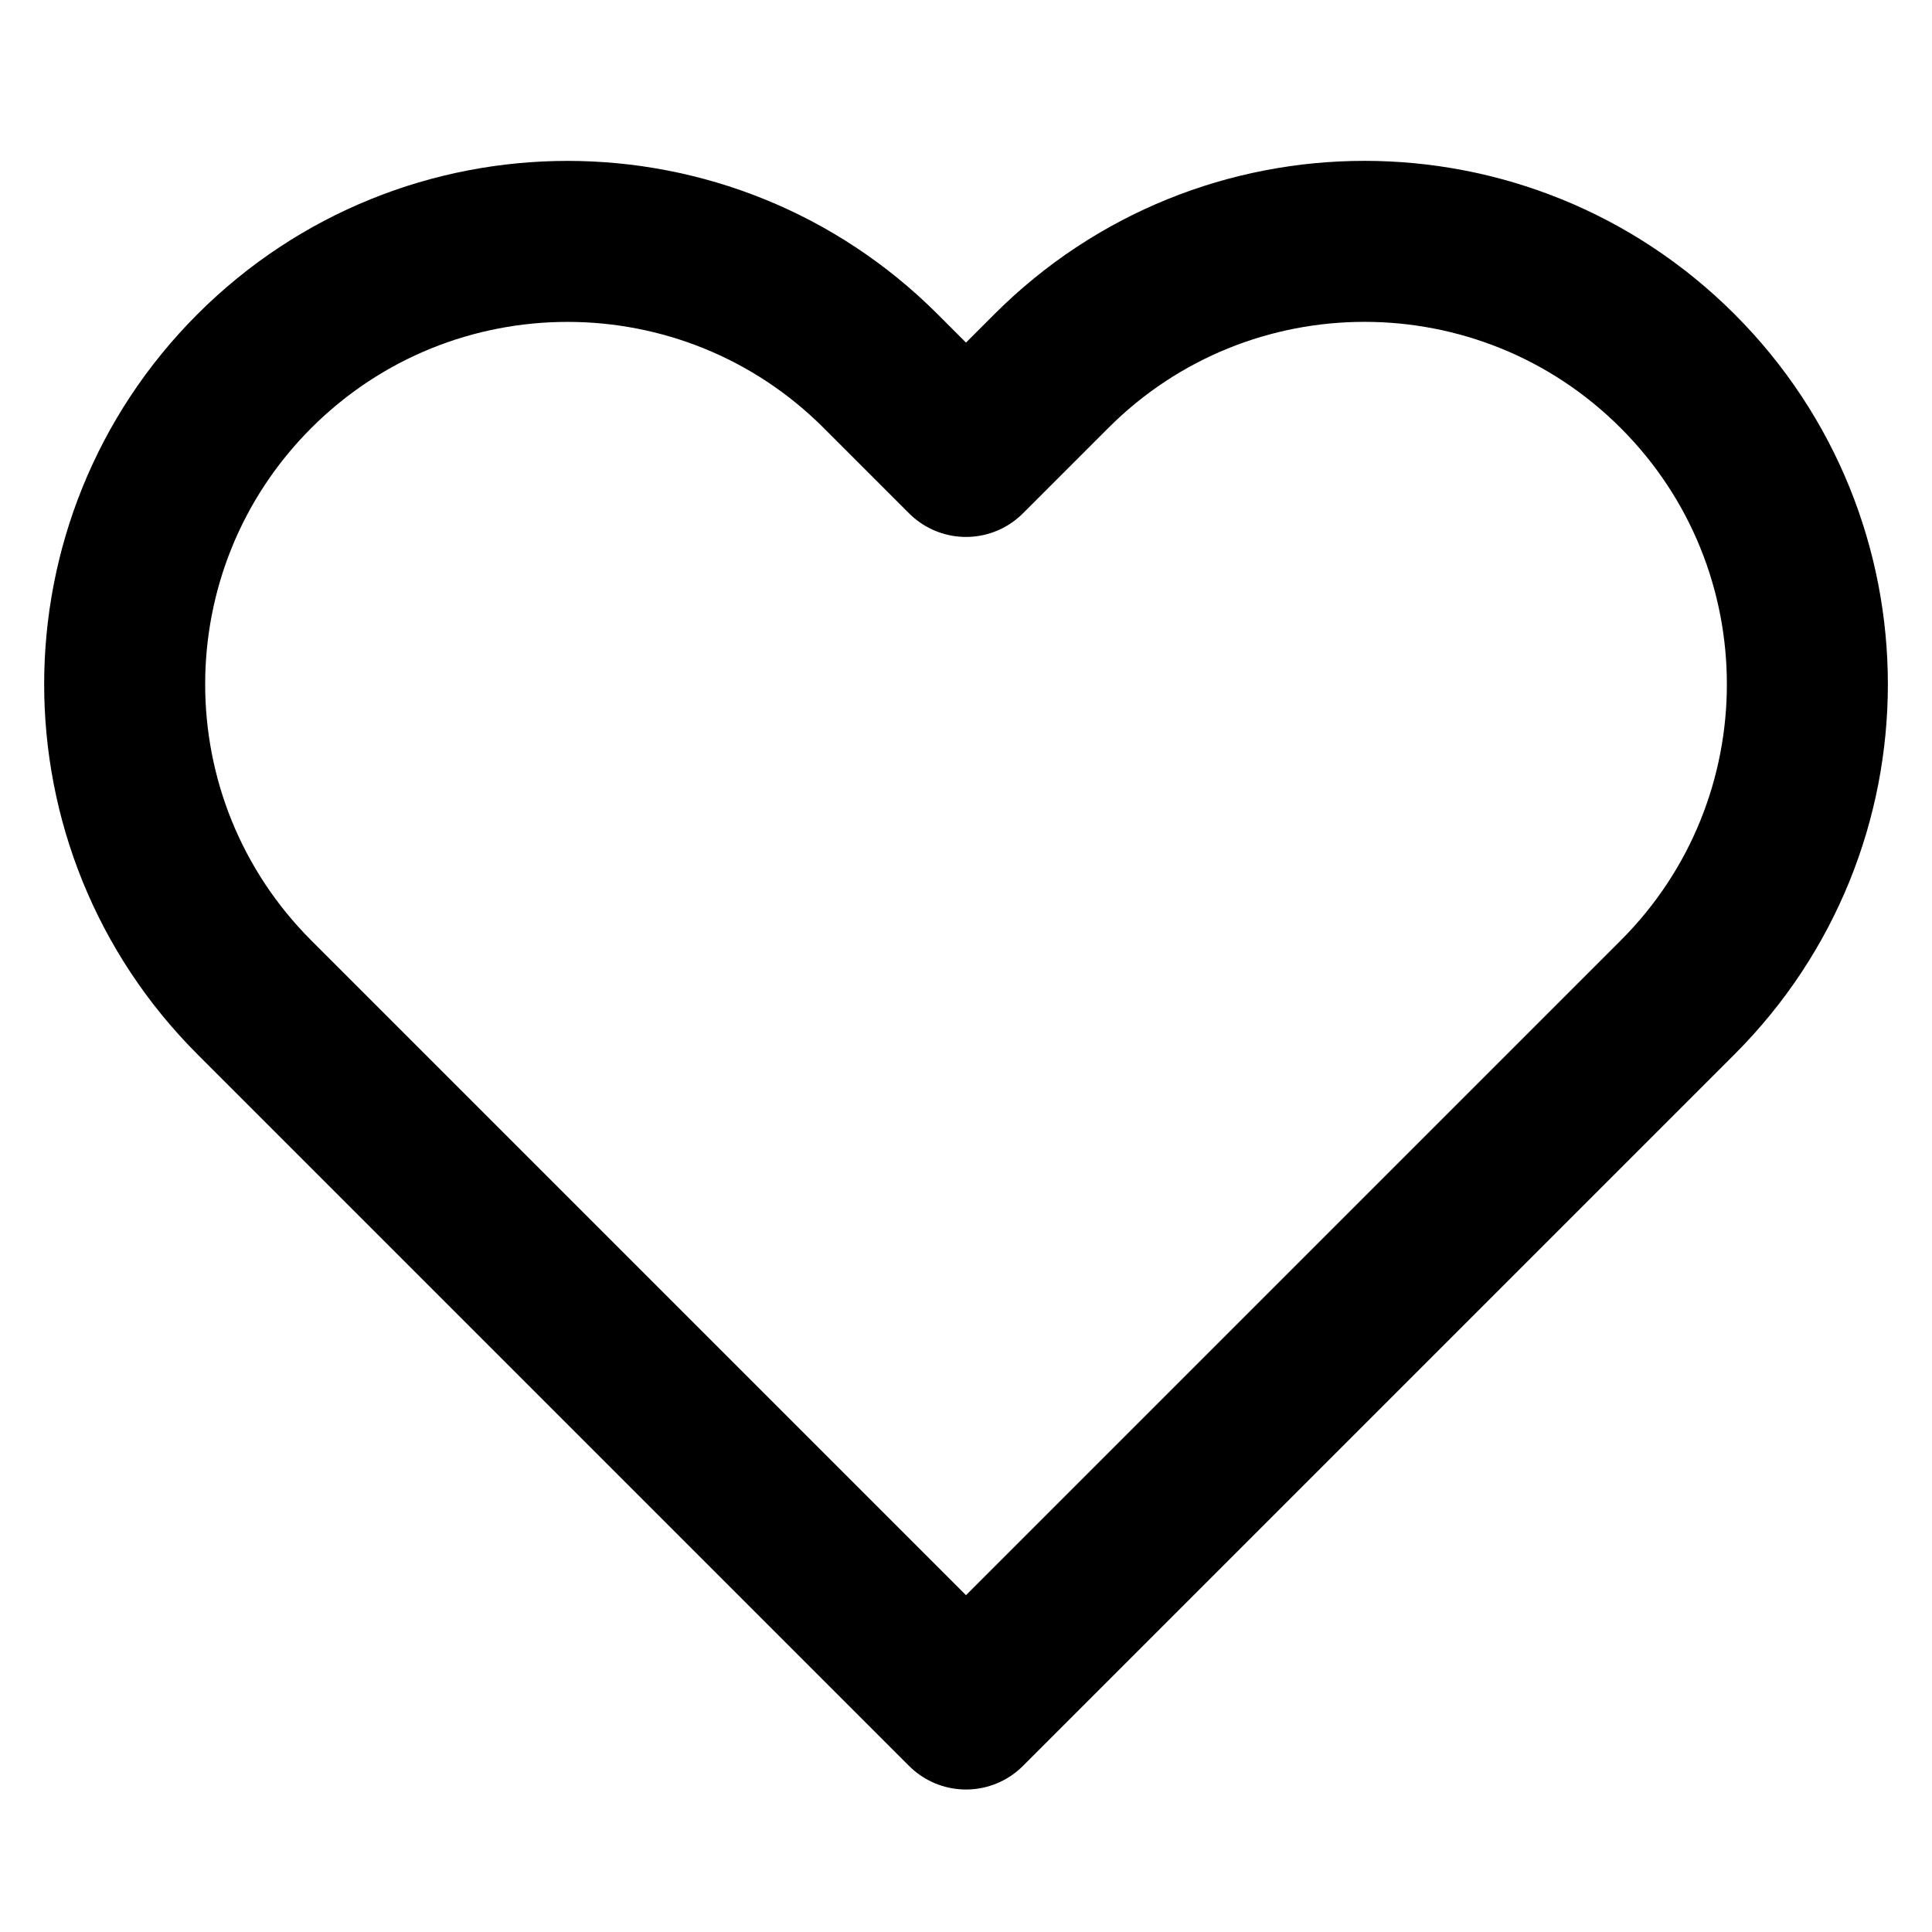
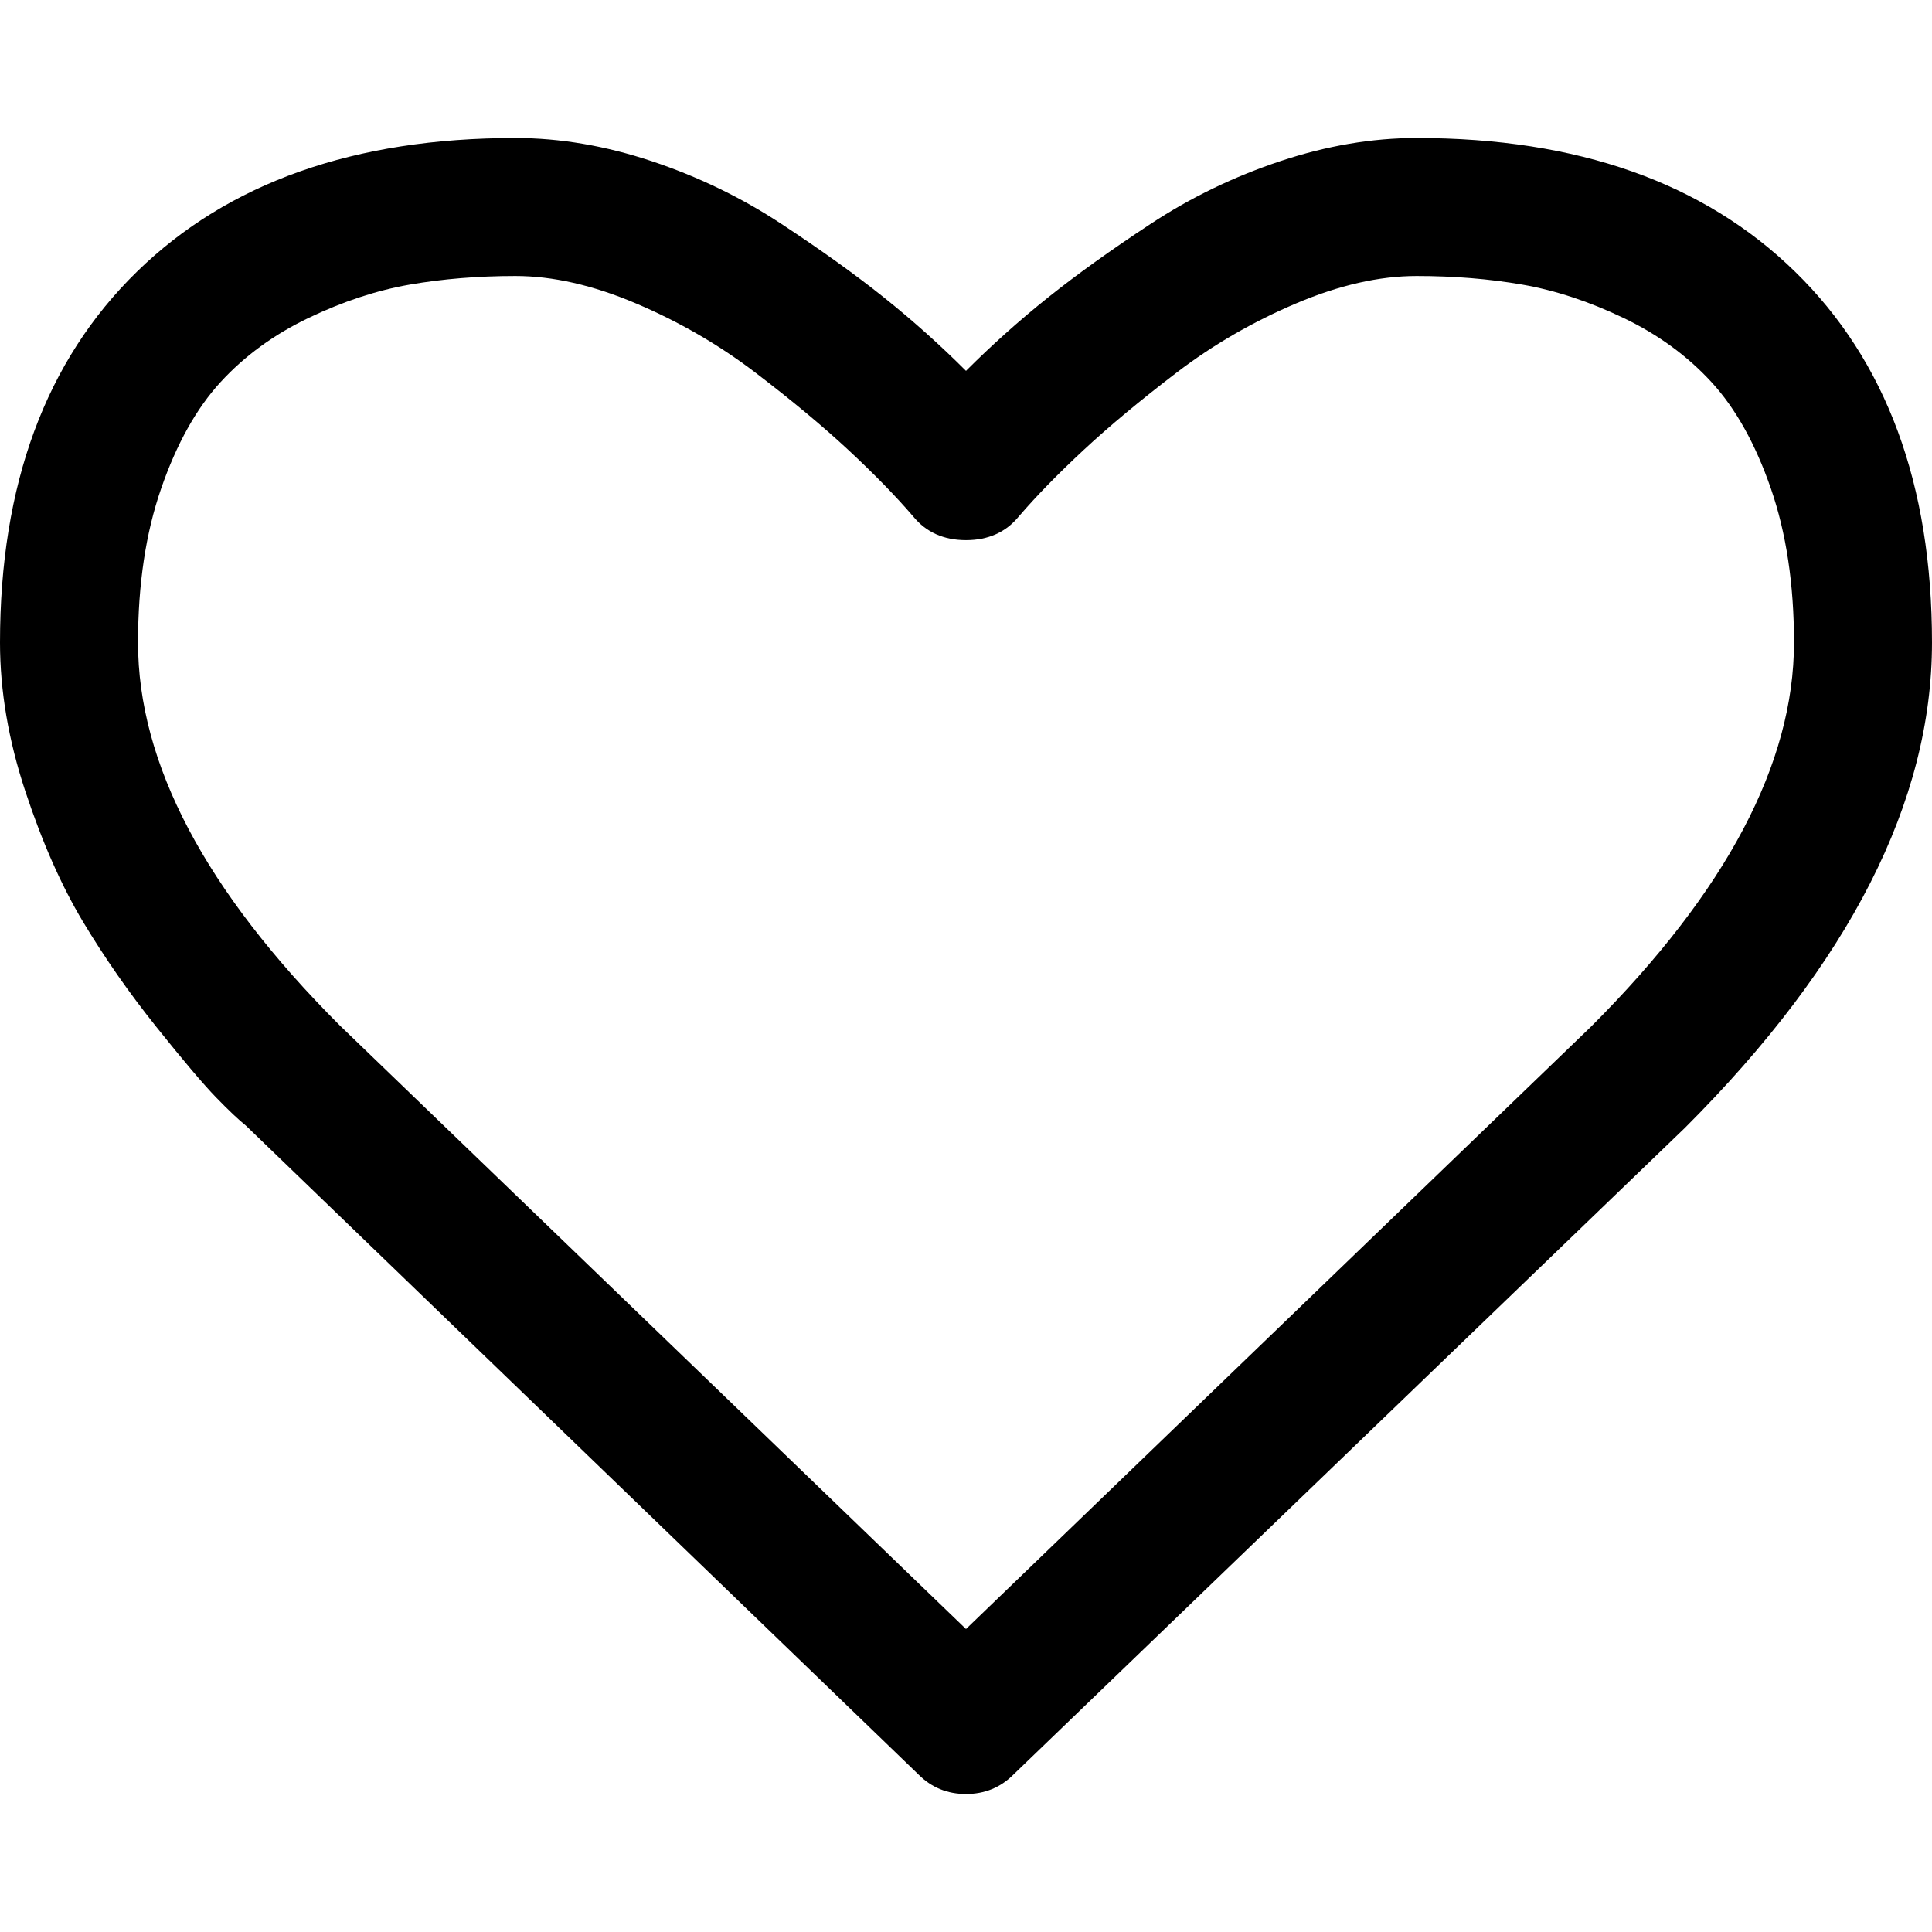
- <svg xmlns="http://www.w3.org/2000/svg" viewBox="0 0 24 24" fill="none" stroke="currentColor" stroke-width="2" stroke-linecap="round" stroke-linejoin="round" class="feather feather-heart">
-   <path d="M20.84 4.61a5.5 5.5 0 0 0-7.78 0L12 5.67l-1.06-1.06a5.5 5.5 0 0 0-7.78 7.78l1.06 1.06L12 21.23l7.78-7.78 1.06-1.06a5.5 5.5 0 0 0 0-7.78z" />
+ <svg xmlns="http://www.w3.org/2000/svg" version="1.1" id="Capa_1" x="0px" y="0px" width="511.626px" height="511.626px" viewBox="0 0 511.626 511.626" style="enable-background:new 0 0 511.626 511.626;" xml:space="preserve">
+   <g>
+     <path d="M475.366,71.949c-24.175-23.606-57.575-35.404-100.215-35.404c-11.8,0-23.843,2.046-36.117,6.136   c-12.279,4.093-23.702,9.615-34.256,16.562c-10.568,6.945-19.65,13.467-27.269,19.556c-7.61,6.091-14.845,12.564-21.696,19.414   c-6.854-6.85-14.087-13.323-21.698-19.414c-7.616-6.089-16.702-12.607-27.268-19.556c-10.564-6.95-21.985-12.468-34.261-16.562   c-12.275-4.089-24.316-6.136-36.116-6.136c-42.637,0-76.039,11.801-100.211,35.404C12.087,95.55,0,128.286,0,170.16   c0,12.753,2.24,25.891,6.711,39.398c4.471,13.514,9.566,25.031,15.275,34.546c5.708,9.514,12.181,18.792,19.414,27.834   c7.233,9.041,12.519,15.272,15.846,18.698c3.33,3.426,5.948,5.903,7.851,7.427L243.25,469.938   c3.427,3.426,7.614,5.144,12.562,5.144s9.138-1.718,12.563-5.144l177.87-171.31c43.588-43.58,65.38-86.406,65.38-128.472   C511.626,128.279,499.54,95.546,475.366,71.949z M421.405,271.795L255.813,431.391L89.938,271.507   C54.344,235.922,36.55,202.133,36.55,170.156c0-15.415,2.046-29.026,6.136-40.824c4.093-11.8,9.327-21.177,15.703-28.124   c6.377-6.949,14.132-12.607,23.268-16.988c9.141-4.377,18.086-7.328,26.84-8.85c8.754-1.52,18.079-2.281,27.978-2.281   c9.896,0,20.557,2.424,31.977,7.279c11.418,4.853,21.934,10.944,31.545,18.271c9.613,7.332,17.845,14.183,24.7,20.557   c6.851,6.38,12.559,12.229,17.128,17.559c3.424,4.189,8.091,6.283,13.989,6.283c5.9,0,10.562-2.094,13.99-6.283   c4.568-5.33,10.28-11.182,17.131-17.559c6.852-6.374,15.085-13.222,24.694-20.557c9.613-7.327,20.129-13.418,31.553-18.271   c11.416-4.854,22.08-7.279,31.977-7.279s19.219,0.761,27.977,2.281c8.757,1.521,17.702,4.473,26.84,8.85   c9.137,4.38,16.892,10.042,23.267,16.988c6.376,6.947,11.612,16.324,15.705,28.124c4.086,11.798,6.132,25.409,6.132,40.824   C475.078,202.133,457.19,236.016,421.405,271.795z" />
+   </g>
</svg>
